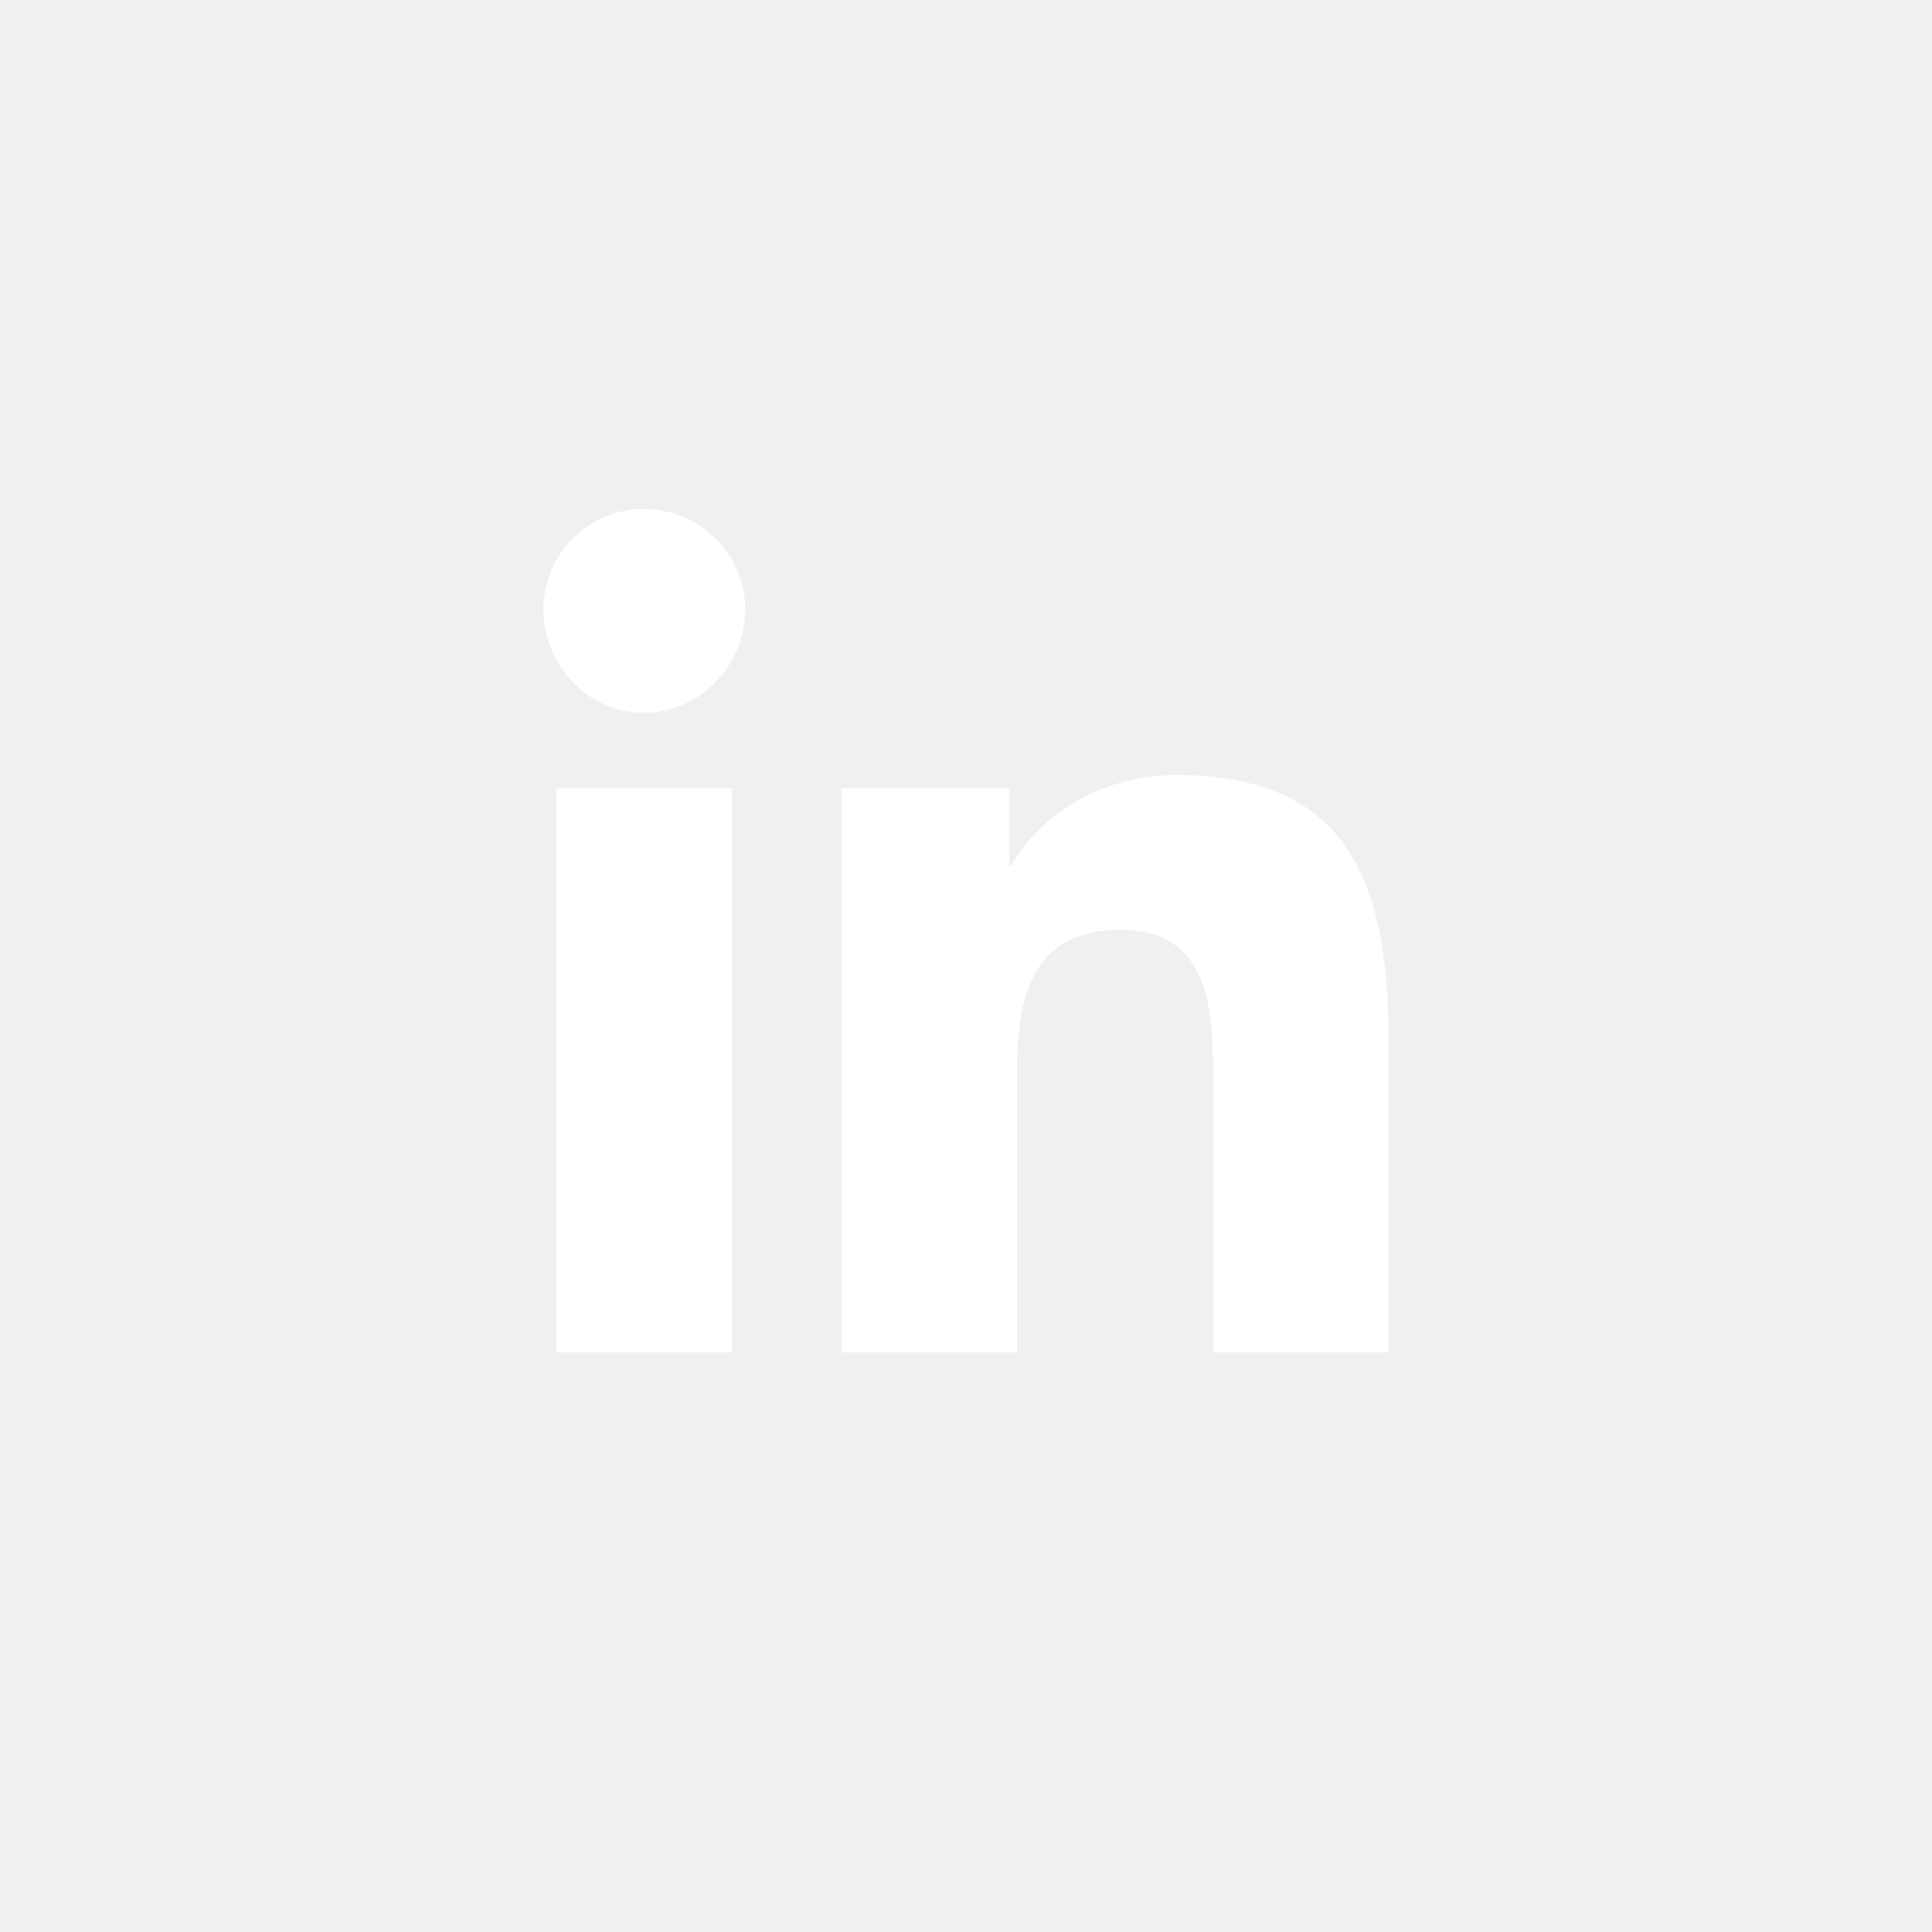
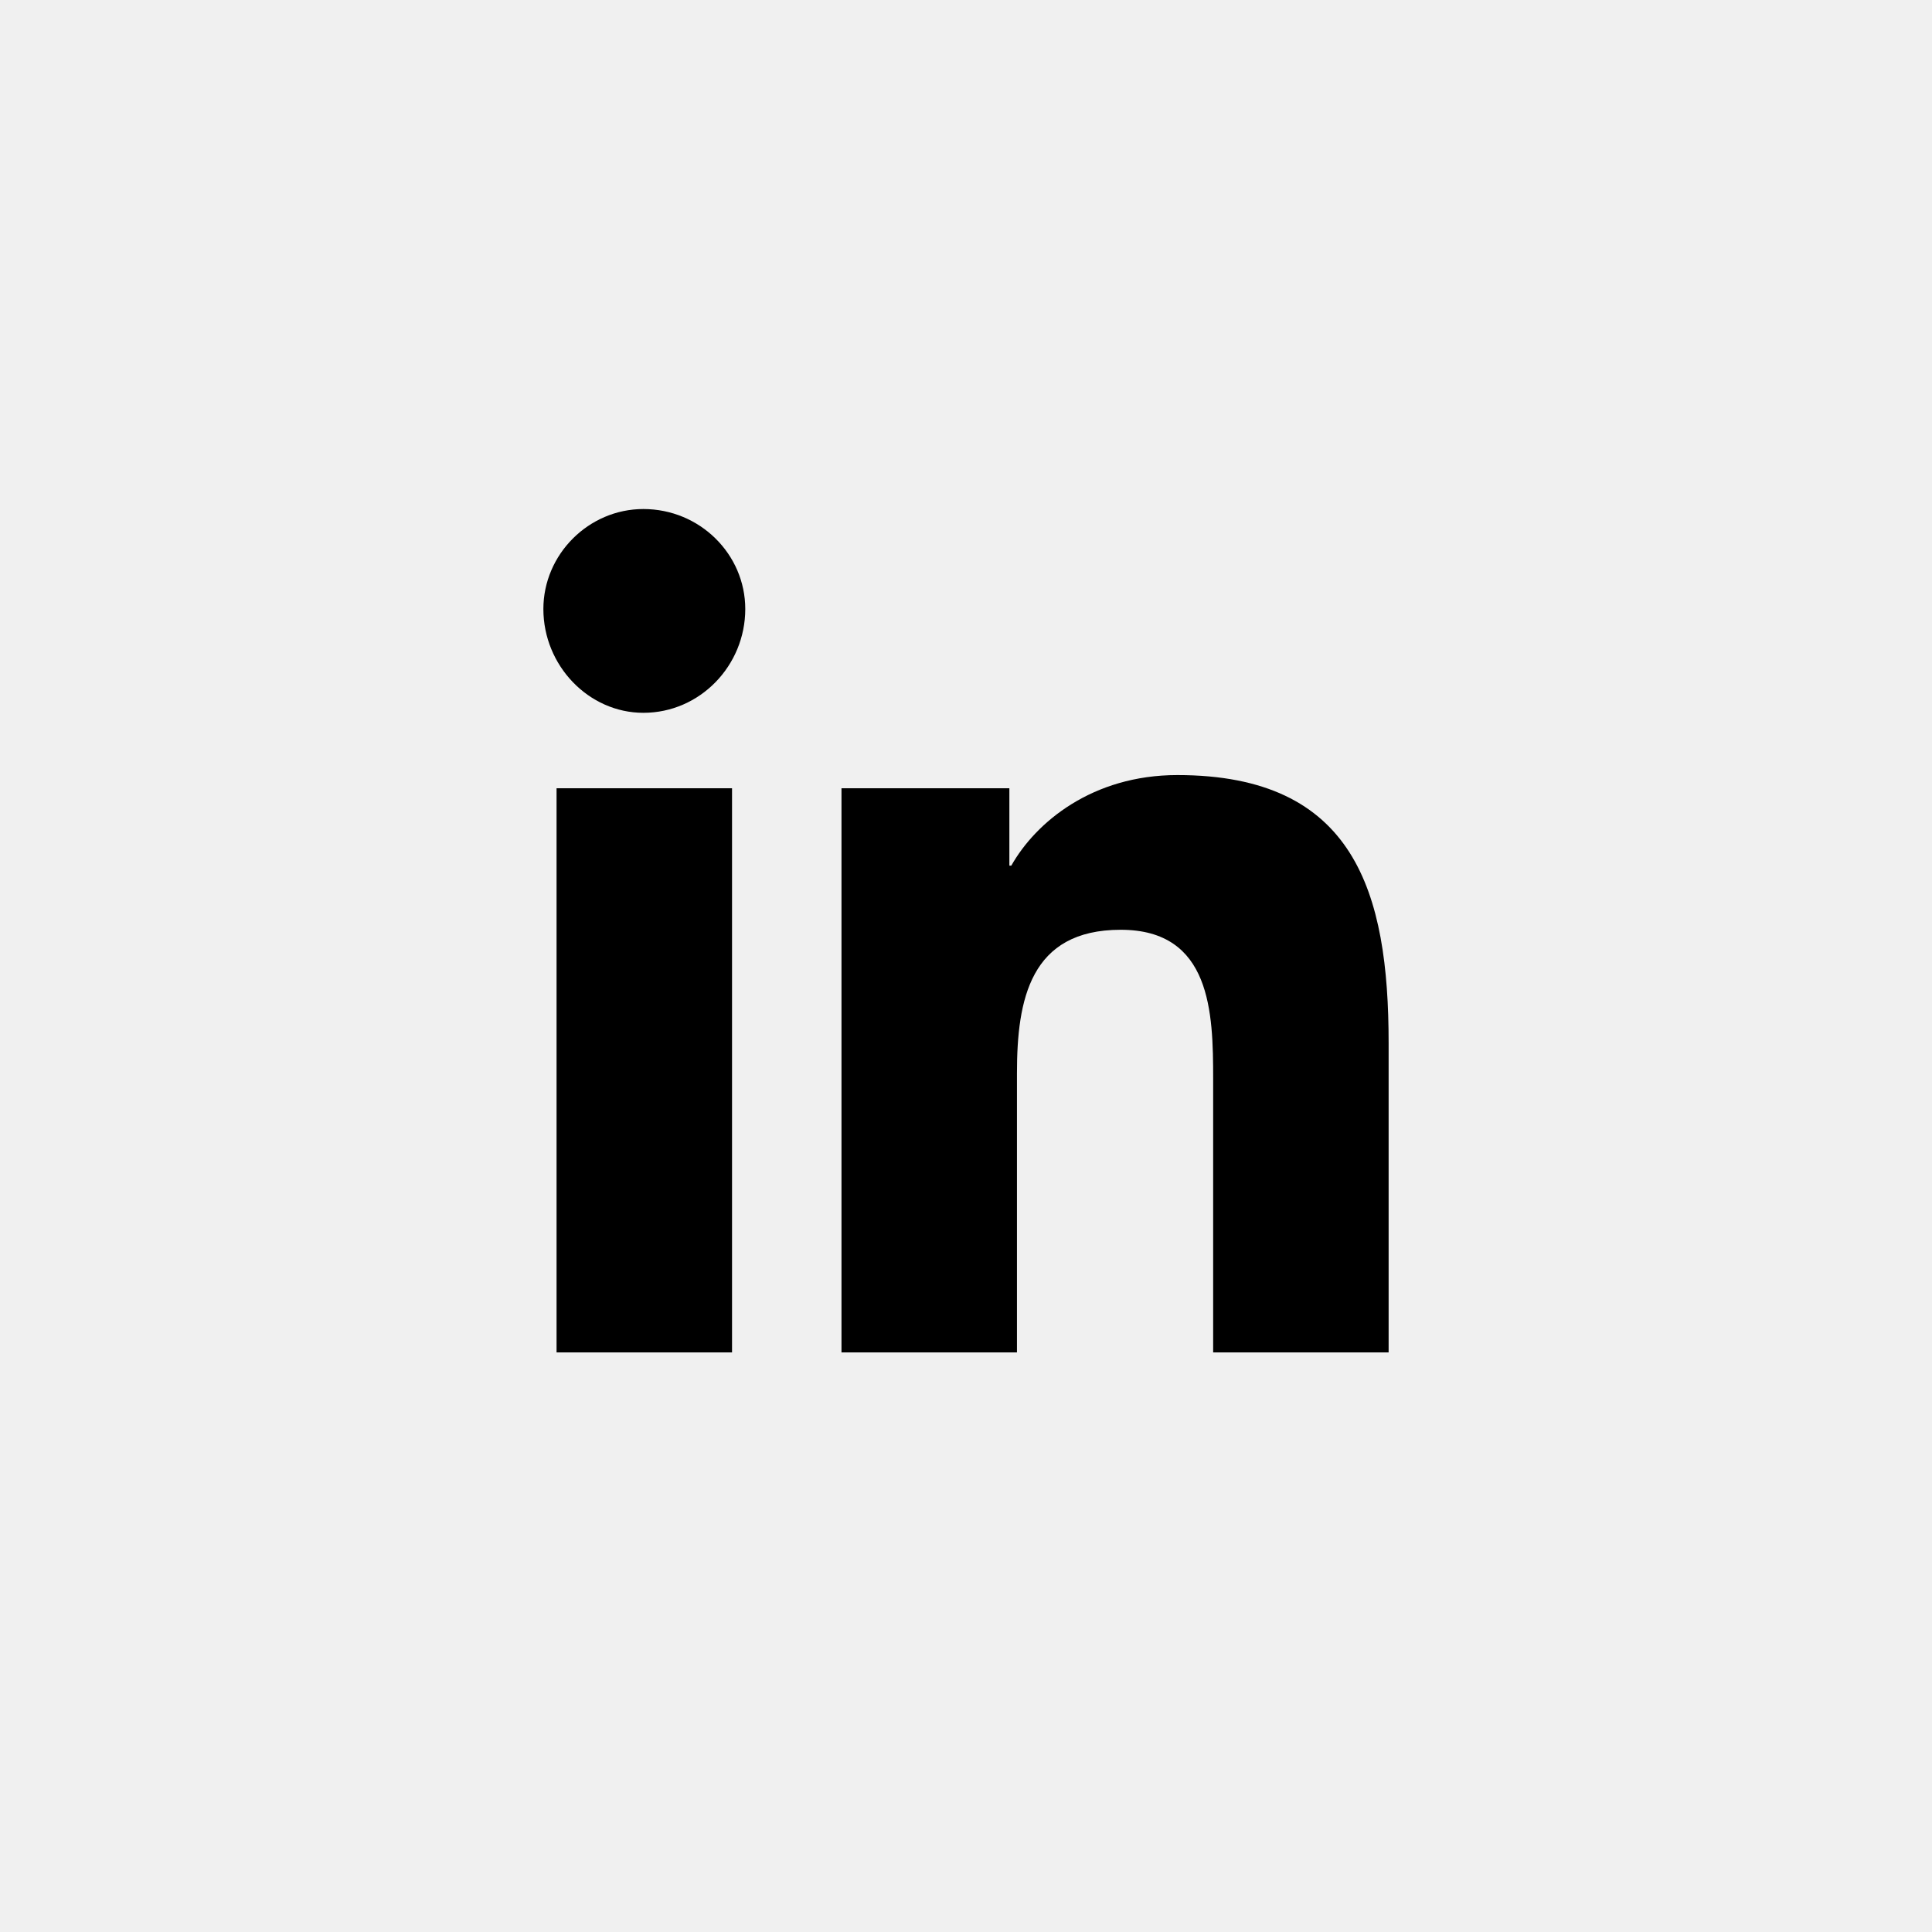
<svg xmlns="http://www.w3.org/2000/svg" width="40" height="40" viewBox="0 0 40 40" fill="none">
-   <path d="M15.156 28H11.523V16.32H15.156V28ZM13.32 14.758C12.188 14.758 11.25 13.781 11.25 12.609C11.25 11.477 12.188 10.539 13.32 10.539C14.492 10.539 15.43 11.477 15.43 12.609C15.43 13.781 14.492 14.758 13.32 14.758ZM28.711 28H25.117V22.336C25.117 20.969 25.078 19.25 23.203 19.25C21.328 19.25 21.055 20.695 21.055 22.219V28H17.422V16.32H20.898V17.922H20.938C21.445 17.023 22.617 16.047 24.375 16.047C28.047 16.047 28.75 18.469 28.75 21.594V28H28.711Z" fill="white" />
+   <path d="M15.156 28H11.523V16.32H15.156V28ZM13.32 14.758C12.188 14.758 11.25 13.781 11.25 12.609C11.25 11.477 12.188 10.539 13.32 10.539C14.492 10.539 15.43 11.477 15.43 12.609C15.43 13.781 14.492 14.758 13.32 14.758ZM28.711 28H25.117V22.336C25.117 20.969 25.078 19.25 23.203 19.25C21.328 19.25 21.055 20.695 21.055 22.219V28H17.422V16.32H20.898V17.922H20.938C21.445 17.023 22.617 16.047 24.375 16.047C28.047 16.047 28.75 18.469 28.75 21.594V28H28.711Z" fill="currentColor" />
</svg>
